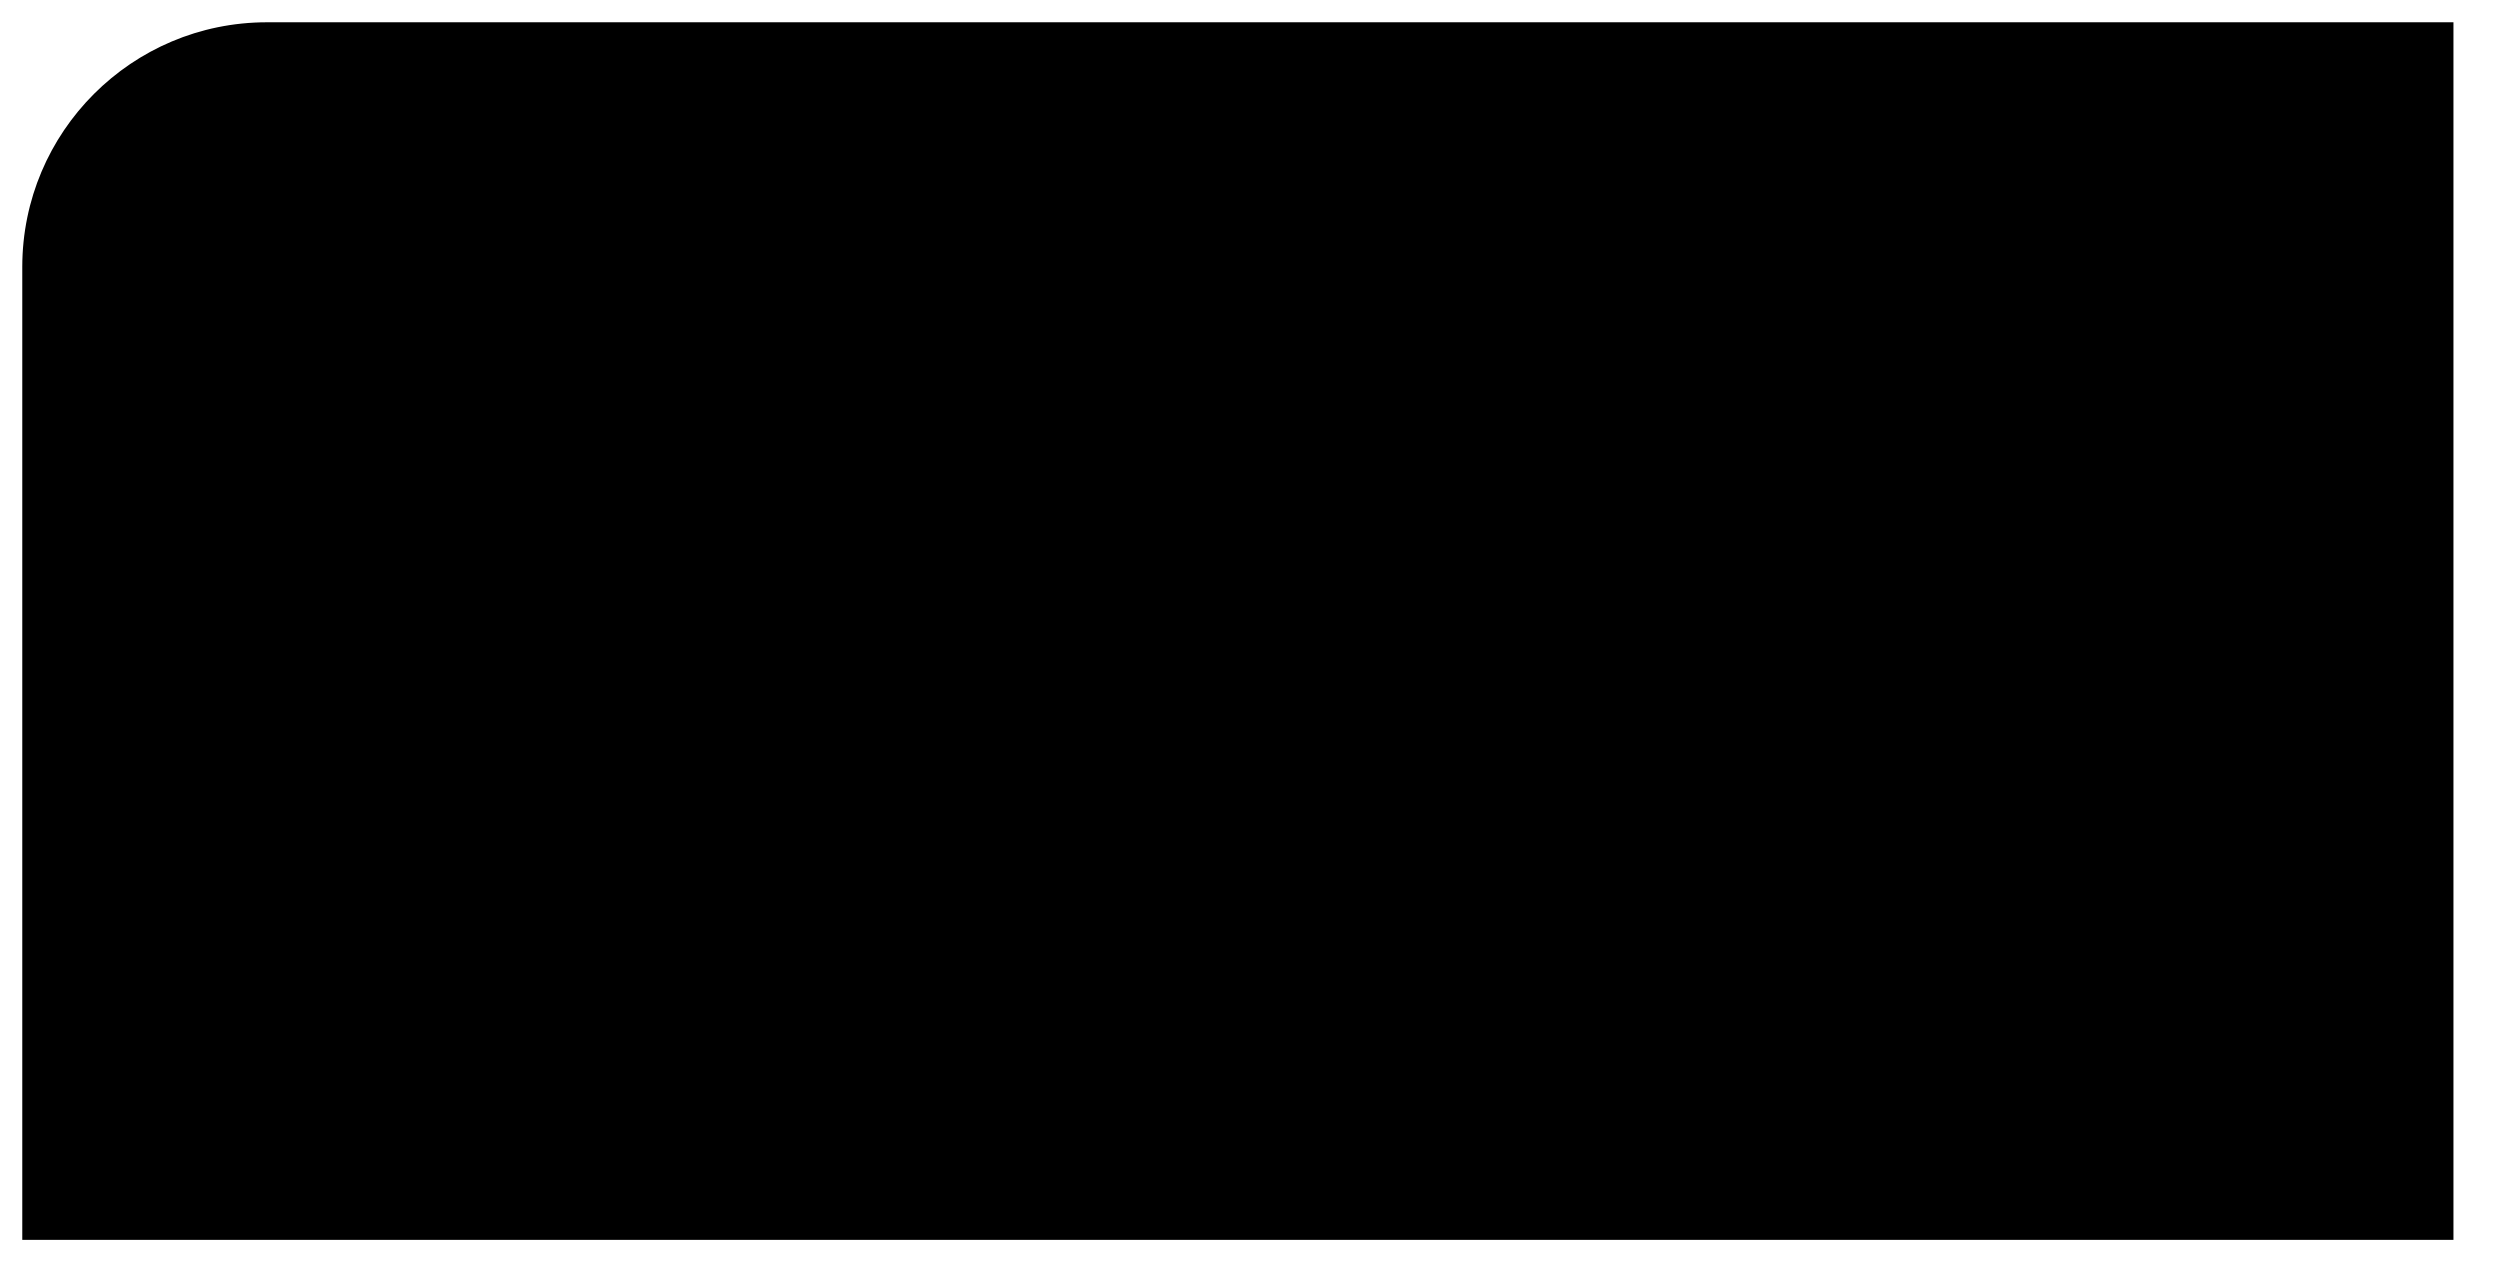
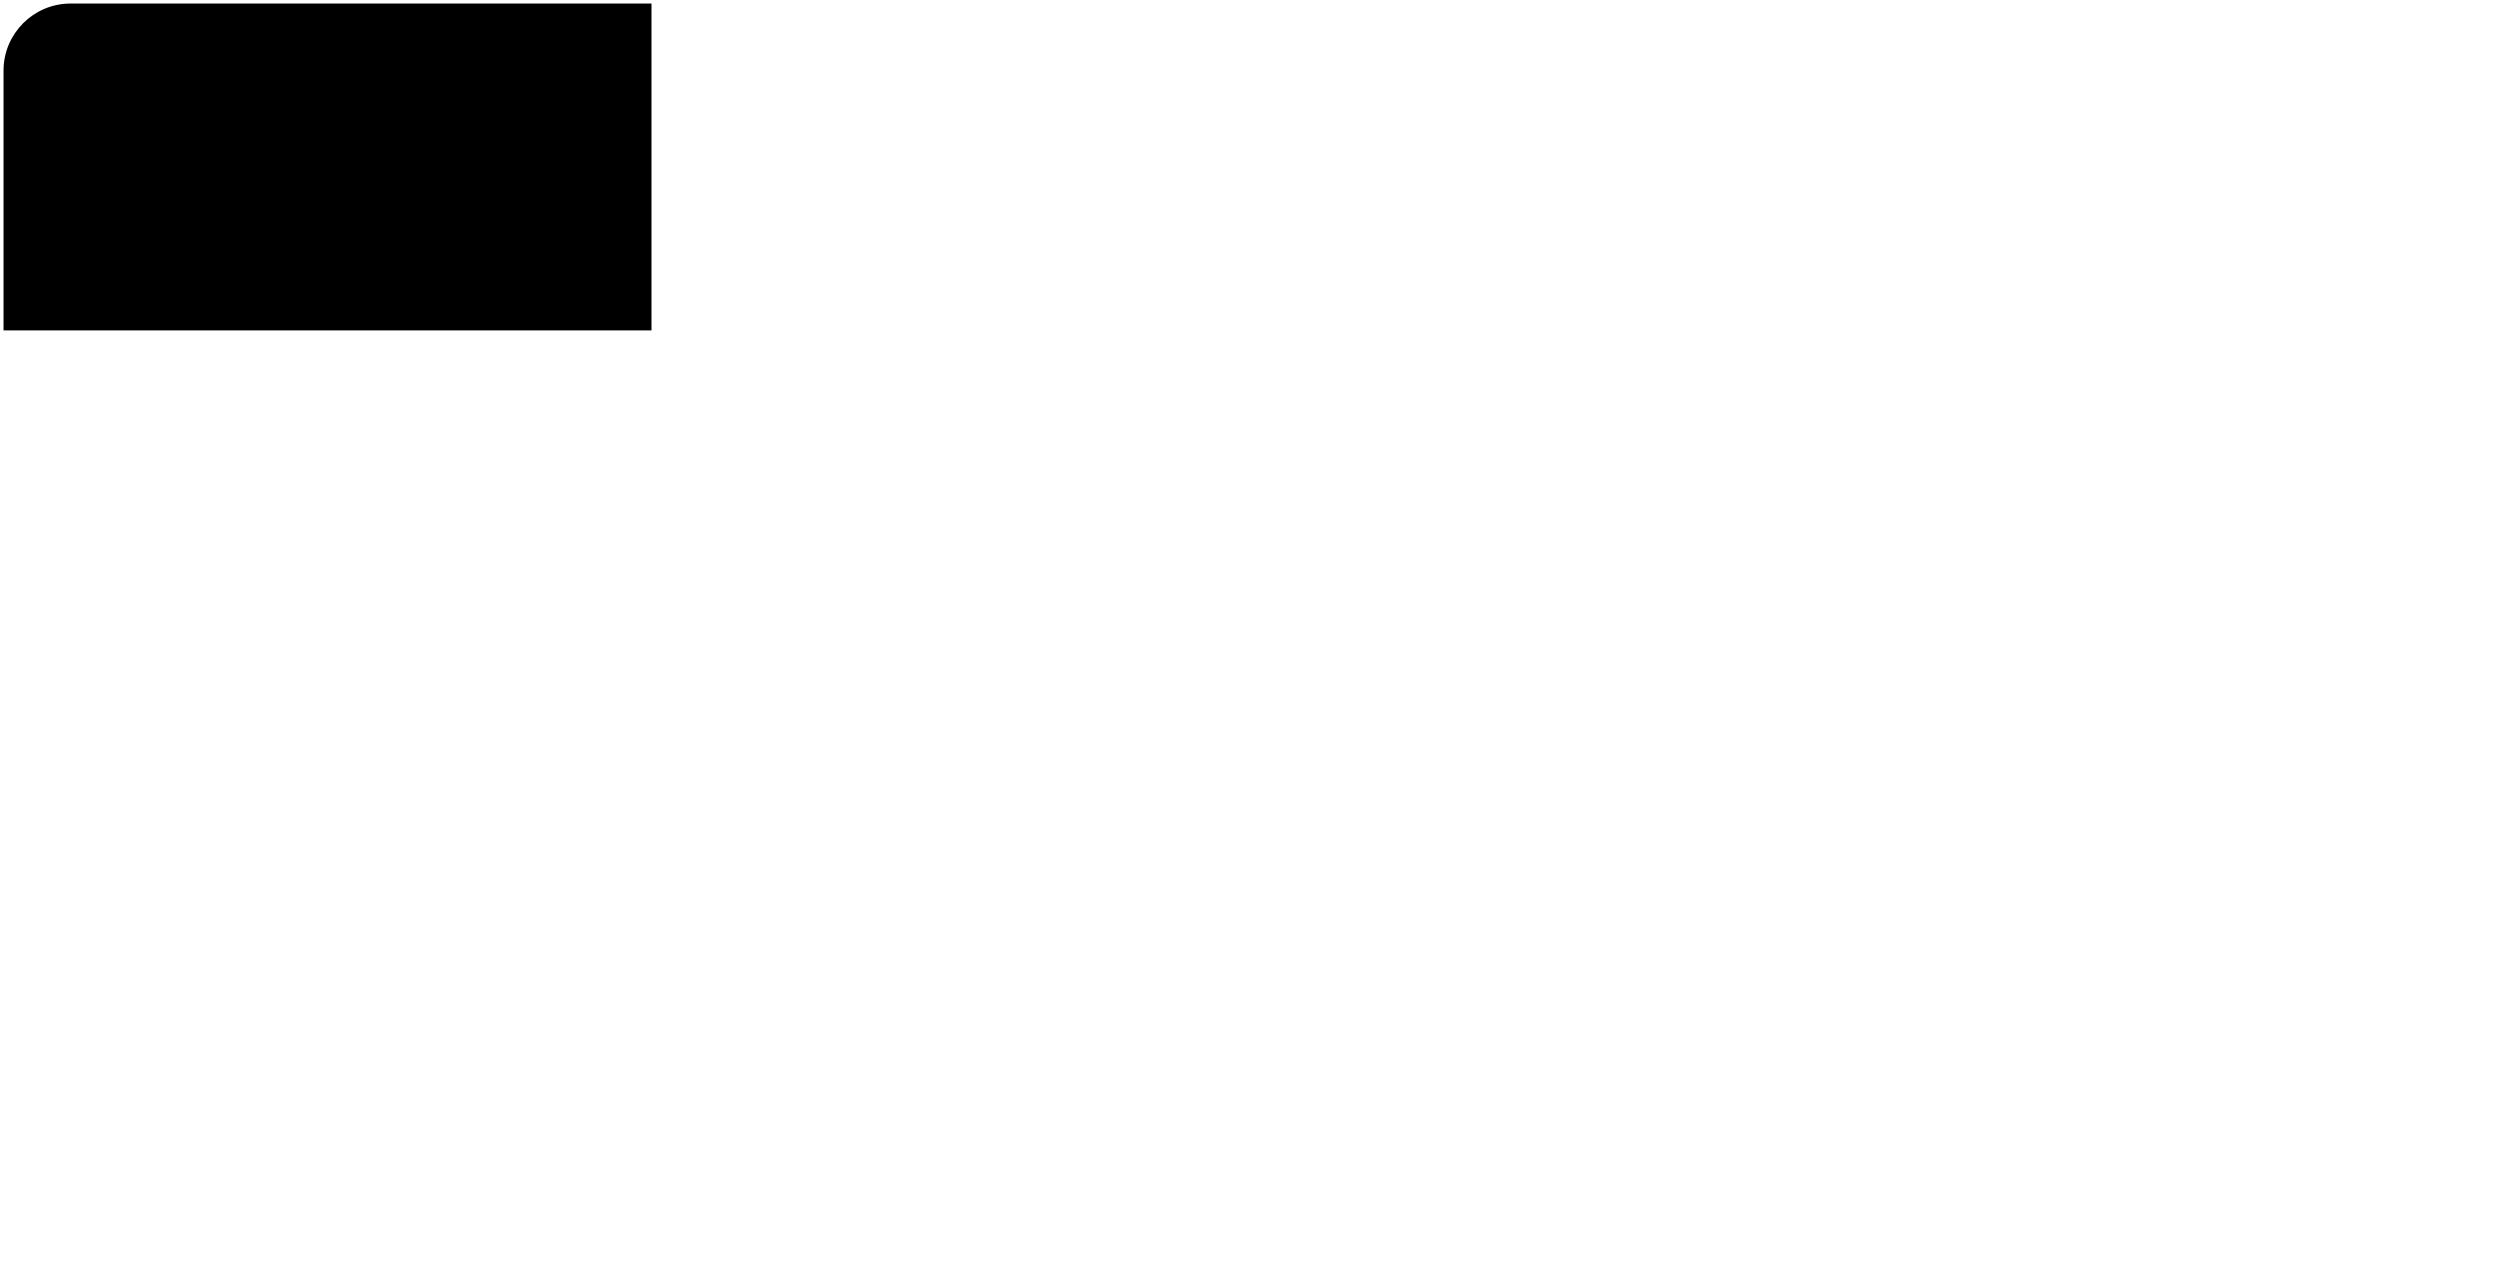
- <svg xmlns="http://www.w3.org/2000/svg" version="1.1" width="389.291" height="200.315" viewbox="0 0 389.291 200.315">
+ <svg xmlns="http://www.w3.org/2000/svg" version="1.1" width="103mm" height="53mm" viewbox="0 0 103 53">
  <g id="laserpost_2d_profile1">
-     <path id="laserpost_2d_profile1_1" d=" M 5.605,190.111 L 3.969,191.056 M 3.969,191.056 L 3.969,192.567 L 381.543,192.567 L 381.543,3.969 L 41.575,3.969 C 20.805,3.969 3.969,20.805 3.969,41.575 L 3.969,191.056 M 3.969,191.056 L 5.605,192.001" stroke="#000000" fill="#000000" fill-rule="evenodd" />
+     <path id="laserpost_2d_profile1_1" d=" M 1.483,50.3 L 1.05,50.55 M 1.05,50.55 L 1.05,50.95 L 100.95,50.95 L 100.95,1.05 L 11,1.05 C 5.505,1.05 1.05,5.505 1.05,11 L 1.05,50.55 M 1.05,50.55 L 1.483,50.8" stroke="#000000" fill="#000000" fill-rule="evenodd" />
  </g>
</svg>
